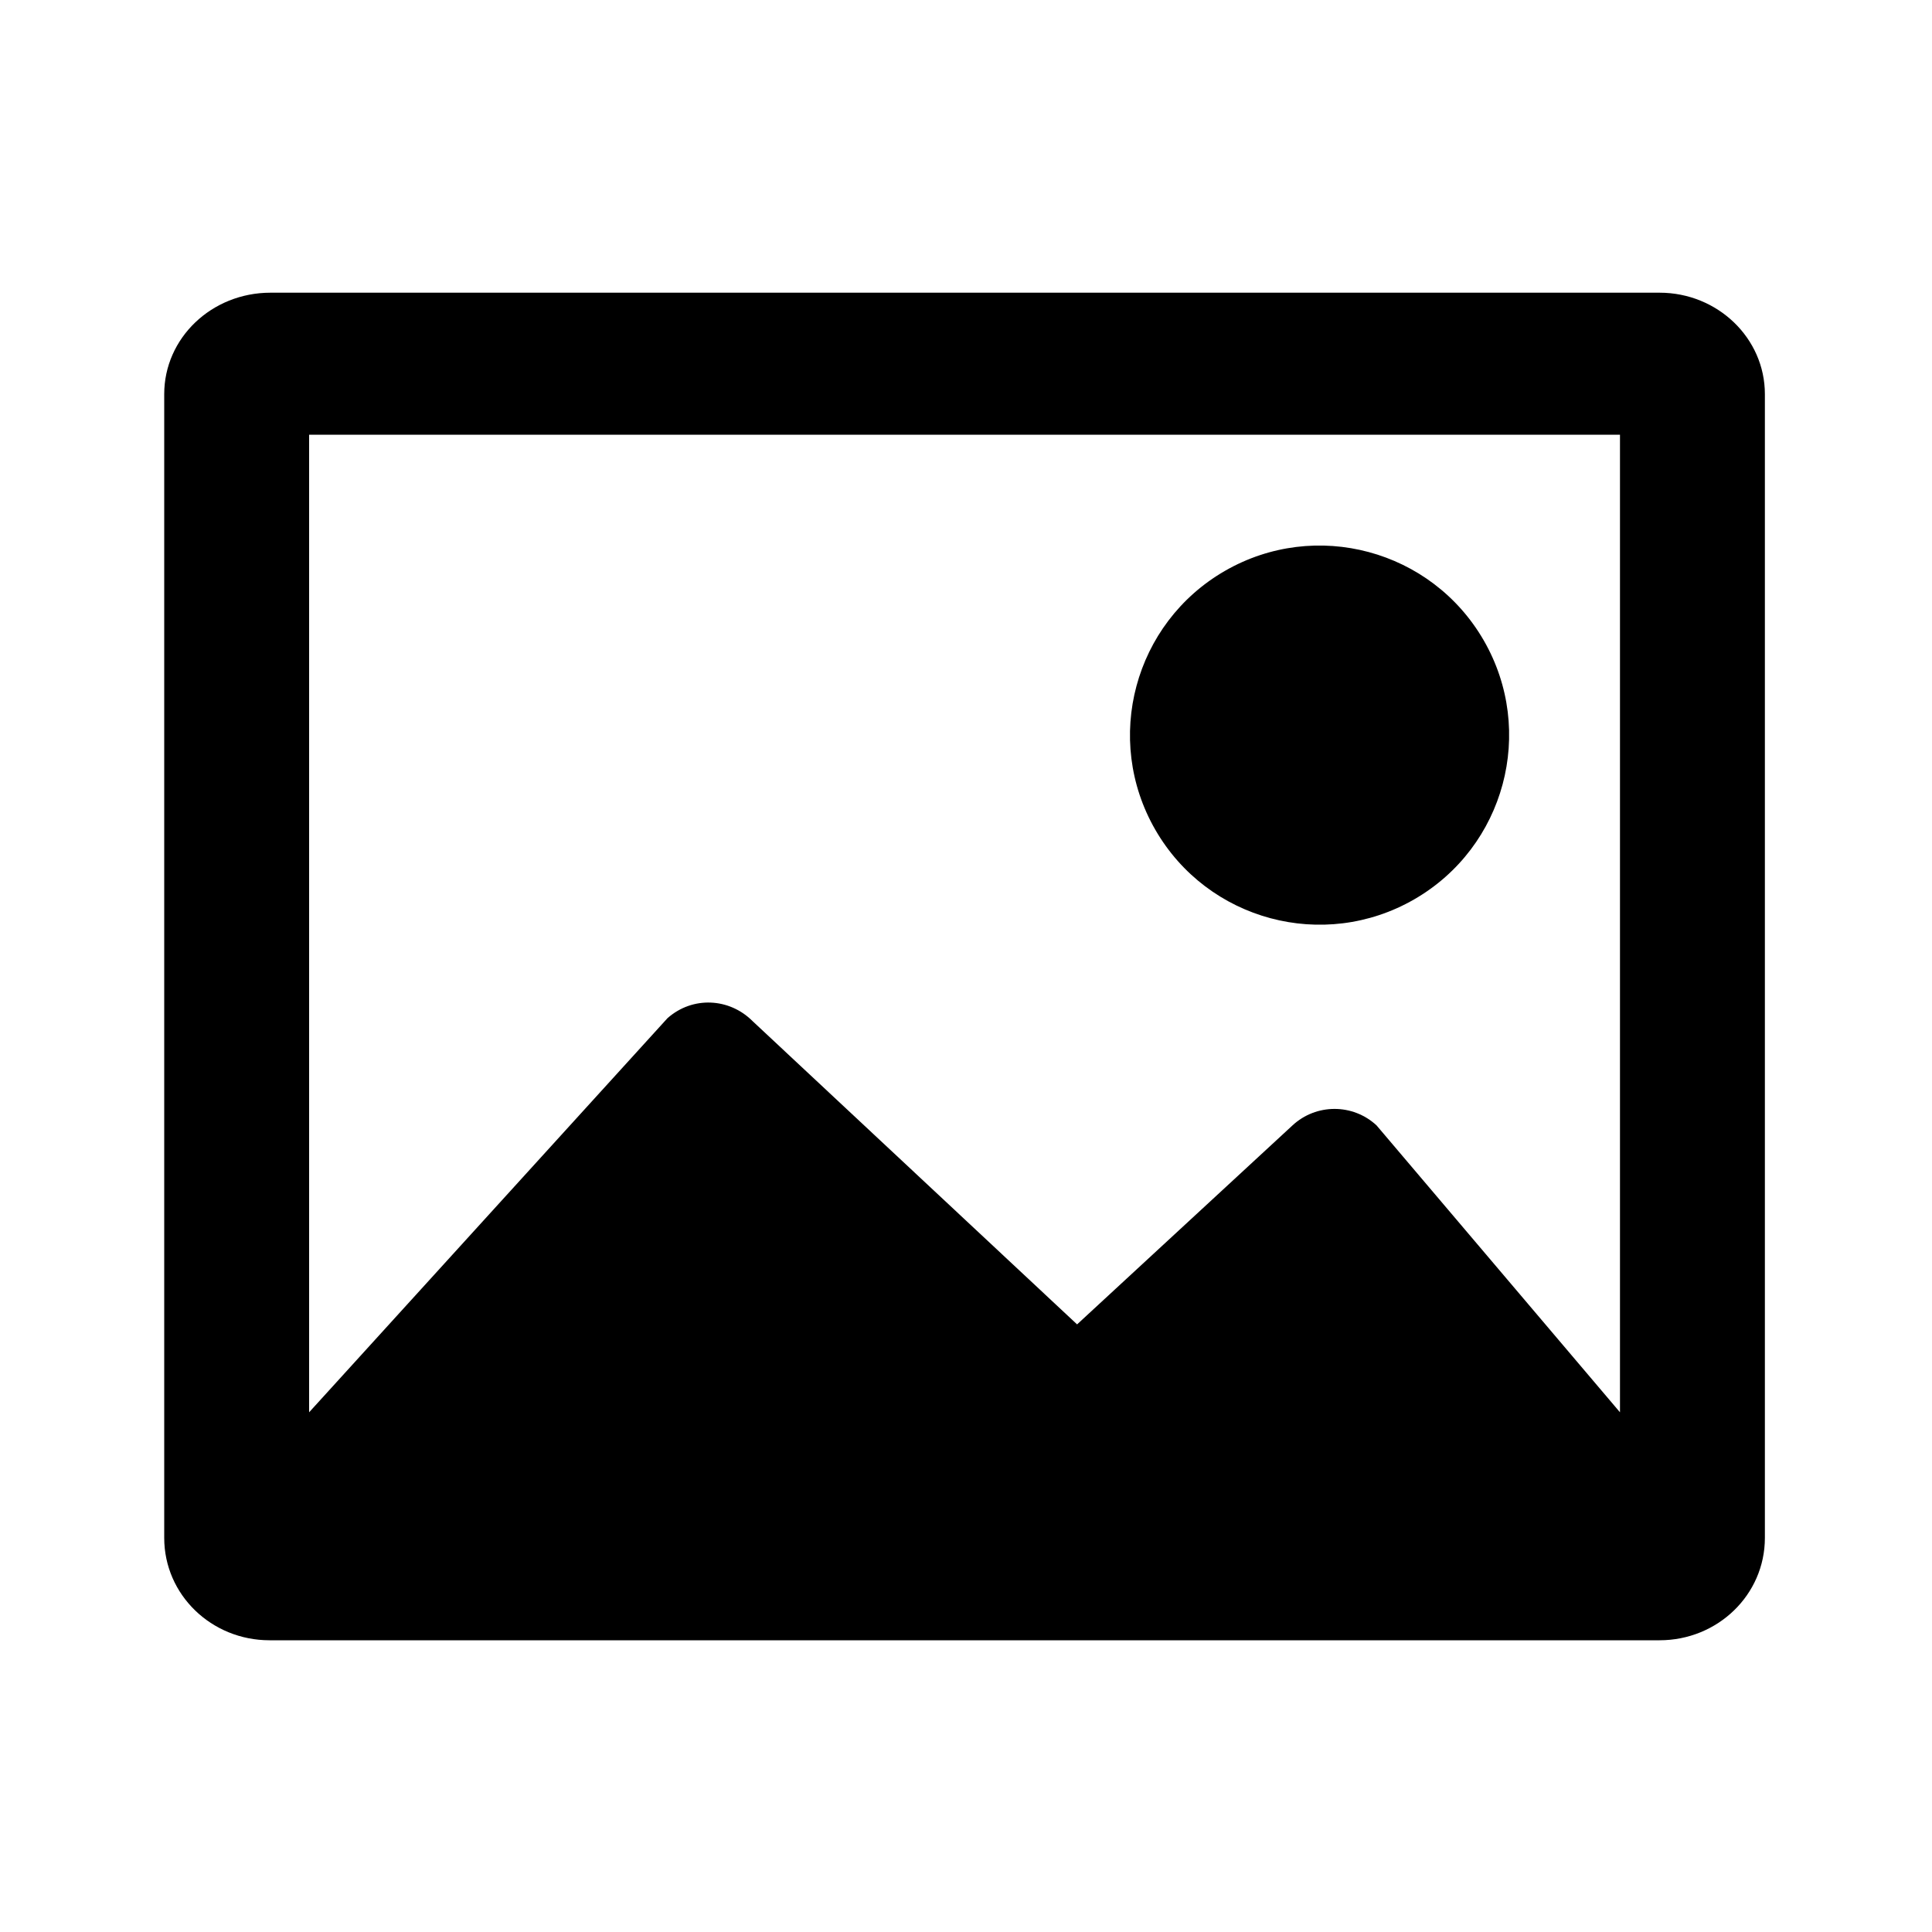
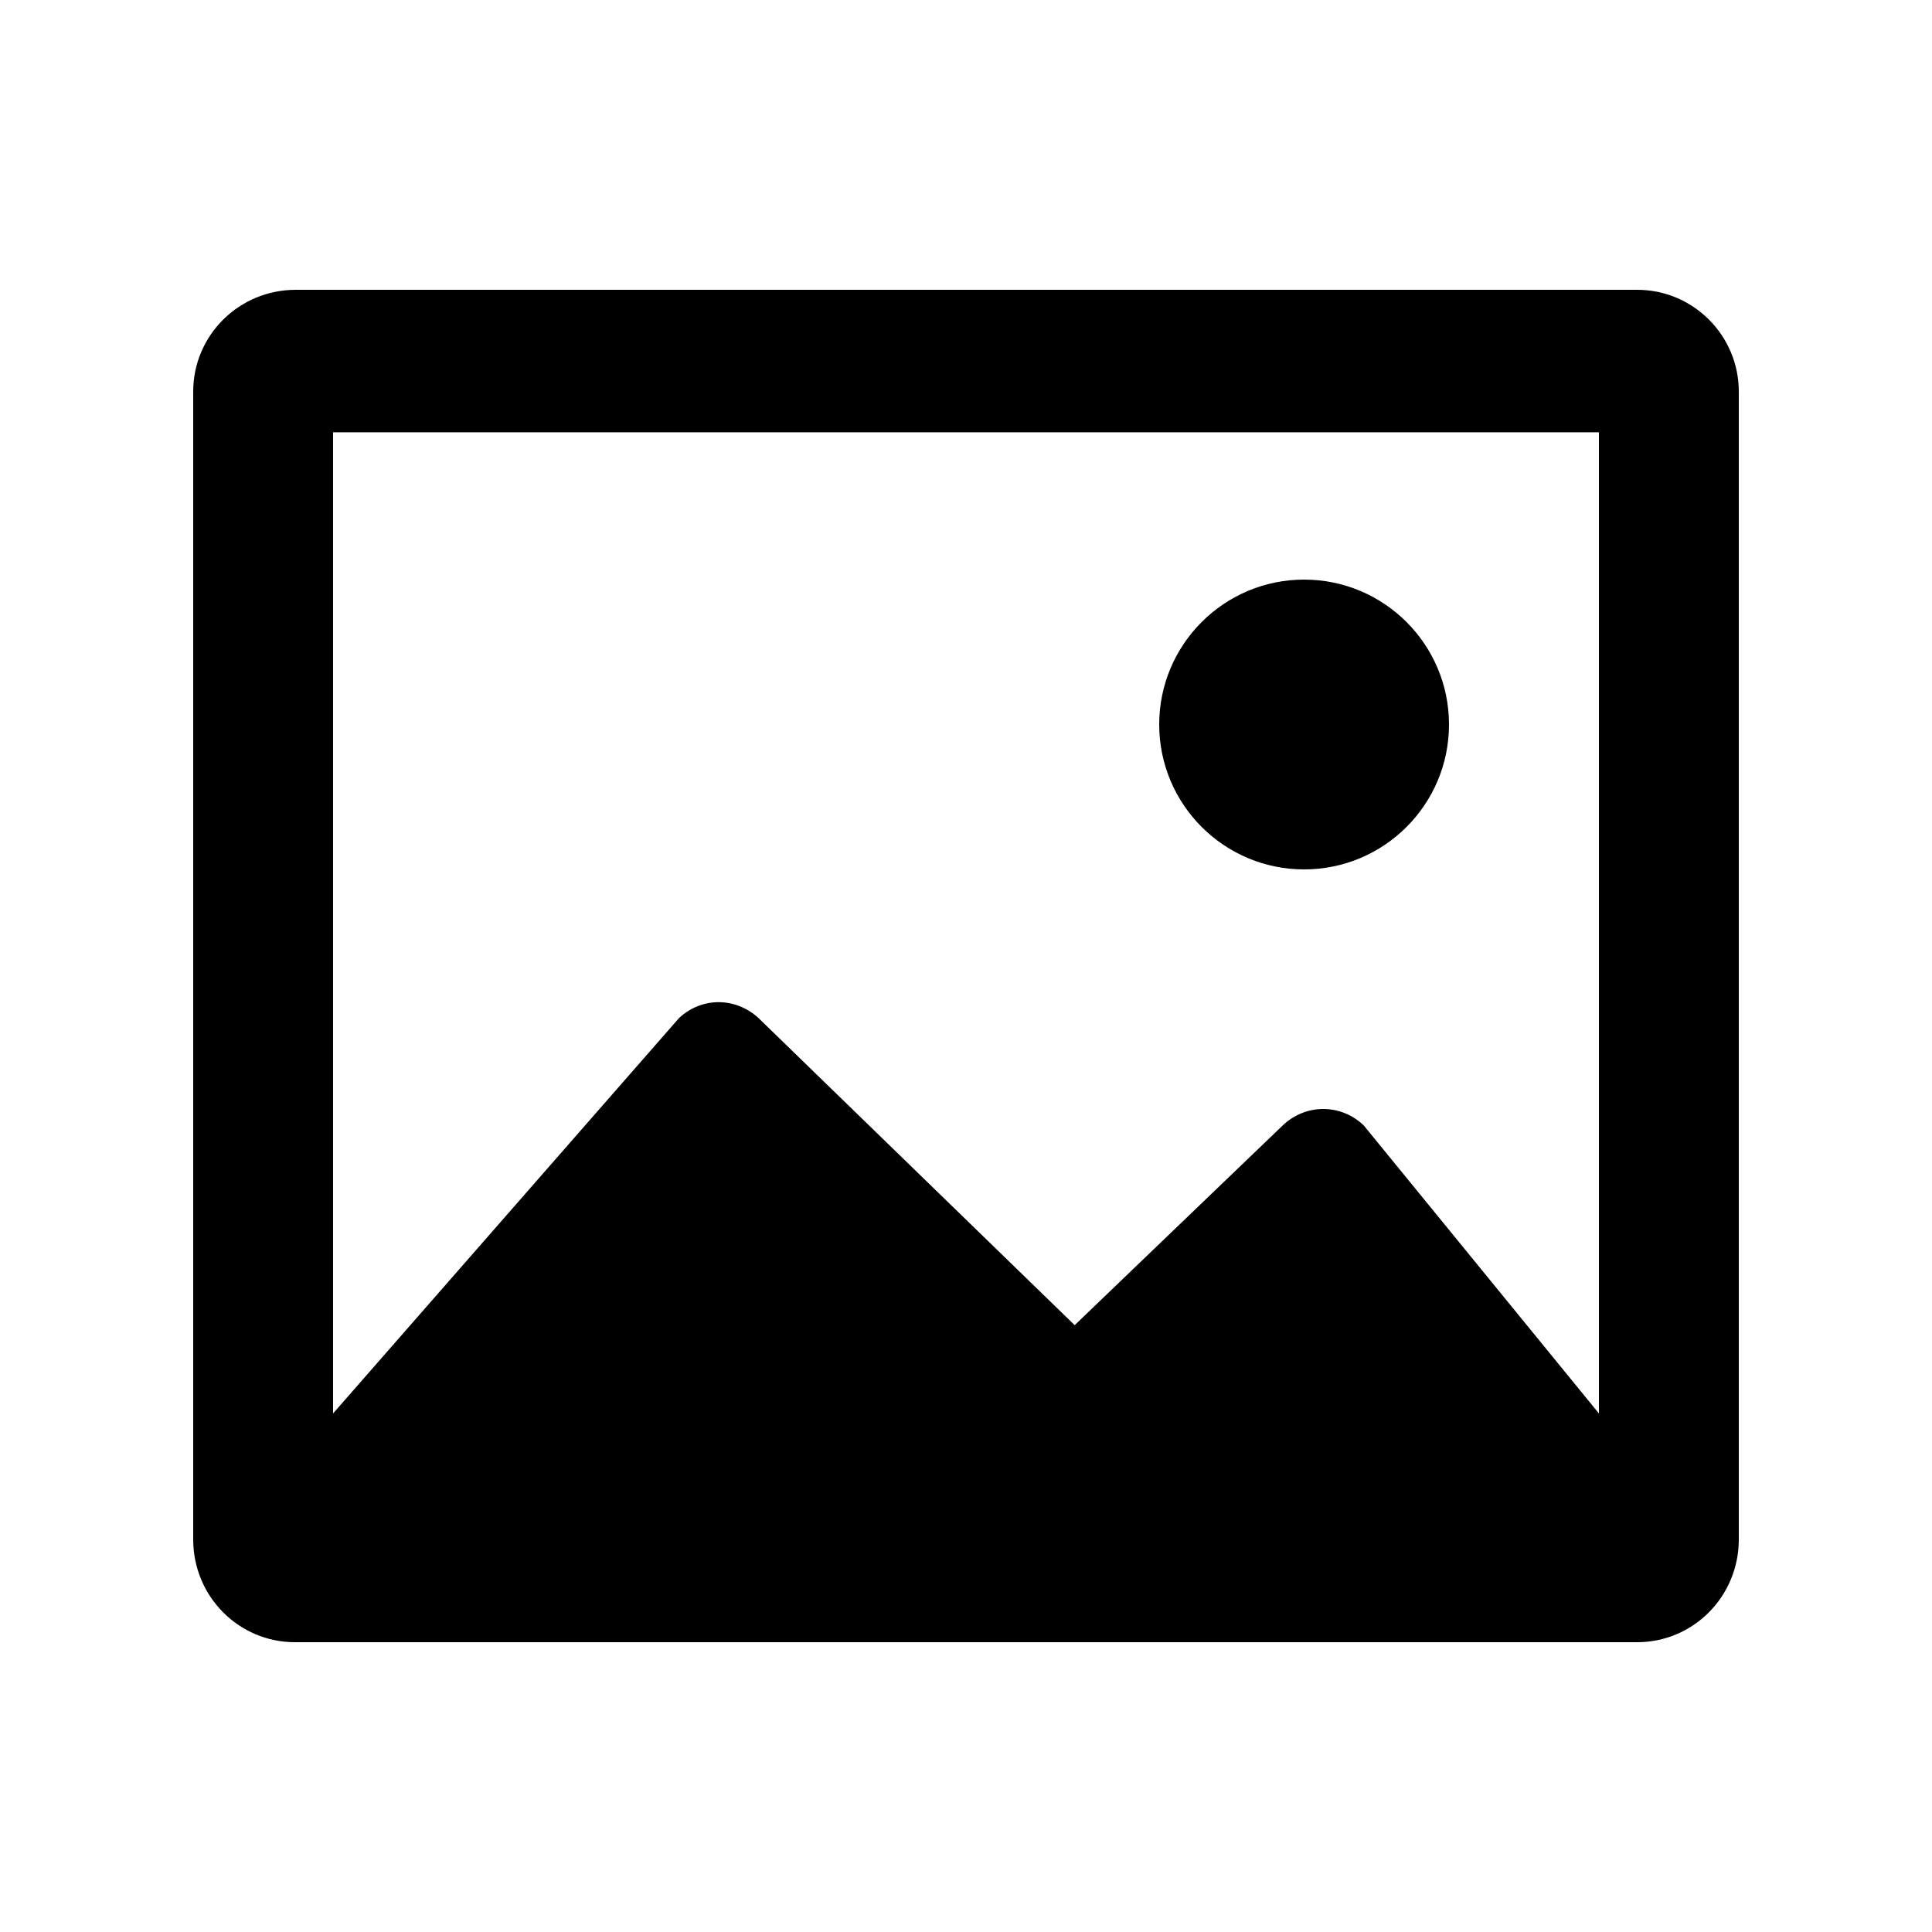
- <svg xmlns="http://www.w3.org/2000/svg" viewBox="0 0 20 20">
-   <path d="M6.91 10.54c.26-.23.64-.21.88.03l3.36 3.14 2.23-2.06a.64.64 0 0 1 .87 0l2.52 2.97V4.5H3.2v10.12l3.71-4.08zm10.27-7.51c.6 0 1.09.47 1.09 1.05v11.84c0 .59-.49 1.06-1.09 1.06H2.79c-.6 0-1.09-.47-1.09-1.06V4.08c0-.58.49-1.05 1.1-1.05h14.38zm-5.22 5.56a1.96 1.96 0 1 1 3.4-1.96 1.96 1.96 0 0 1-3.4 1.96z" />
+ <svg xmlns="http://www.w3.org/2000/svg" viewBox="0 0 20 20" fill="none">
+   <path d="M13.5 9C14.328 9 15 8.328 15 7.5C15 6.672 14.328 6 13.5 6C12.672 6 12 6.672 12 7.5C12 8.328 12.672 9 13.5 9Z" fill="black" />
+   <path fill-rule="evenodd" clip-rule="evenodd" d="M18 4.054C18 3.472 17.527 3 16.948 3H3.062C2.473 3 2 3.472 2 4.054V15.936C2 16.528 2.473 17 3.053 17H16.948C17.527 17 18 16.528 18 15.936V4.054ZM7.881 10.567C7.649 10.326 7.282 10.306 7.031 10.537L3.448 14.632V4.475H16.552V14.632L14.118 11.651C14.004 11.541 13.854 11.48 13.698 11.48C13.543 11.48 13.393 11.541 13.278 11.651L11.125 13.718L7.881 10.567Z" fill="black" />
</svg>
